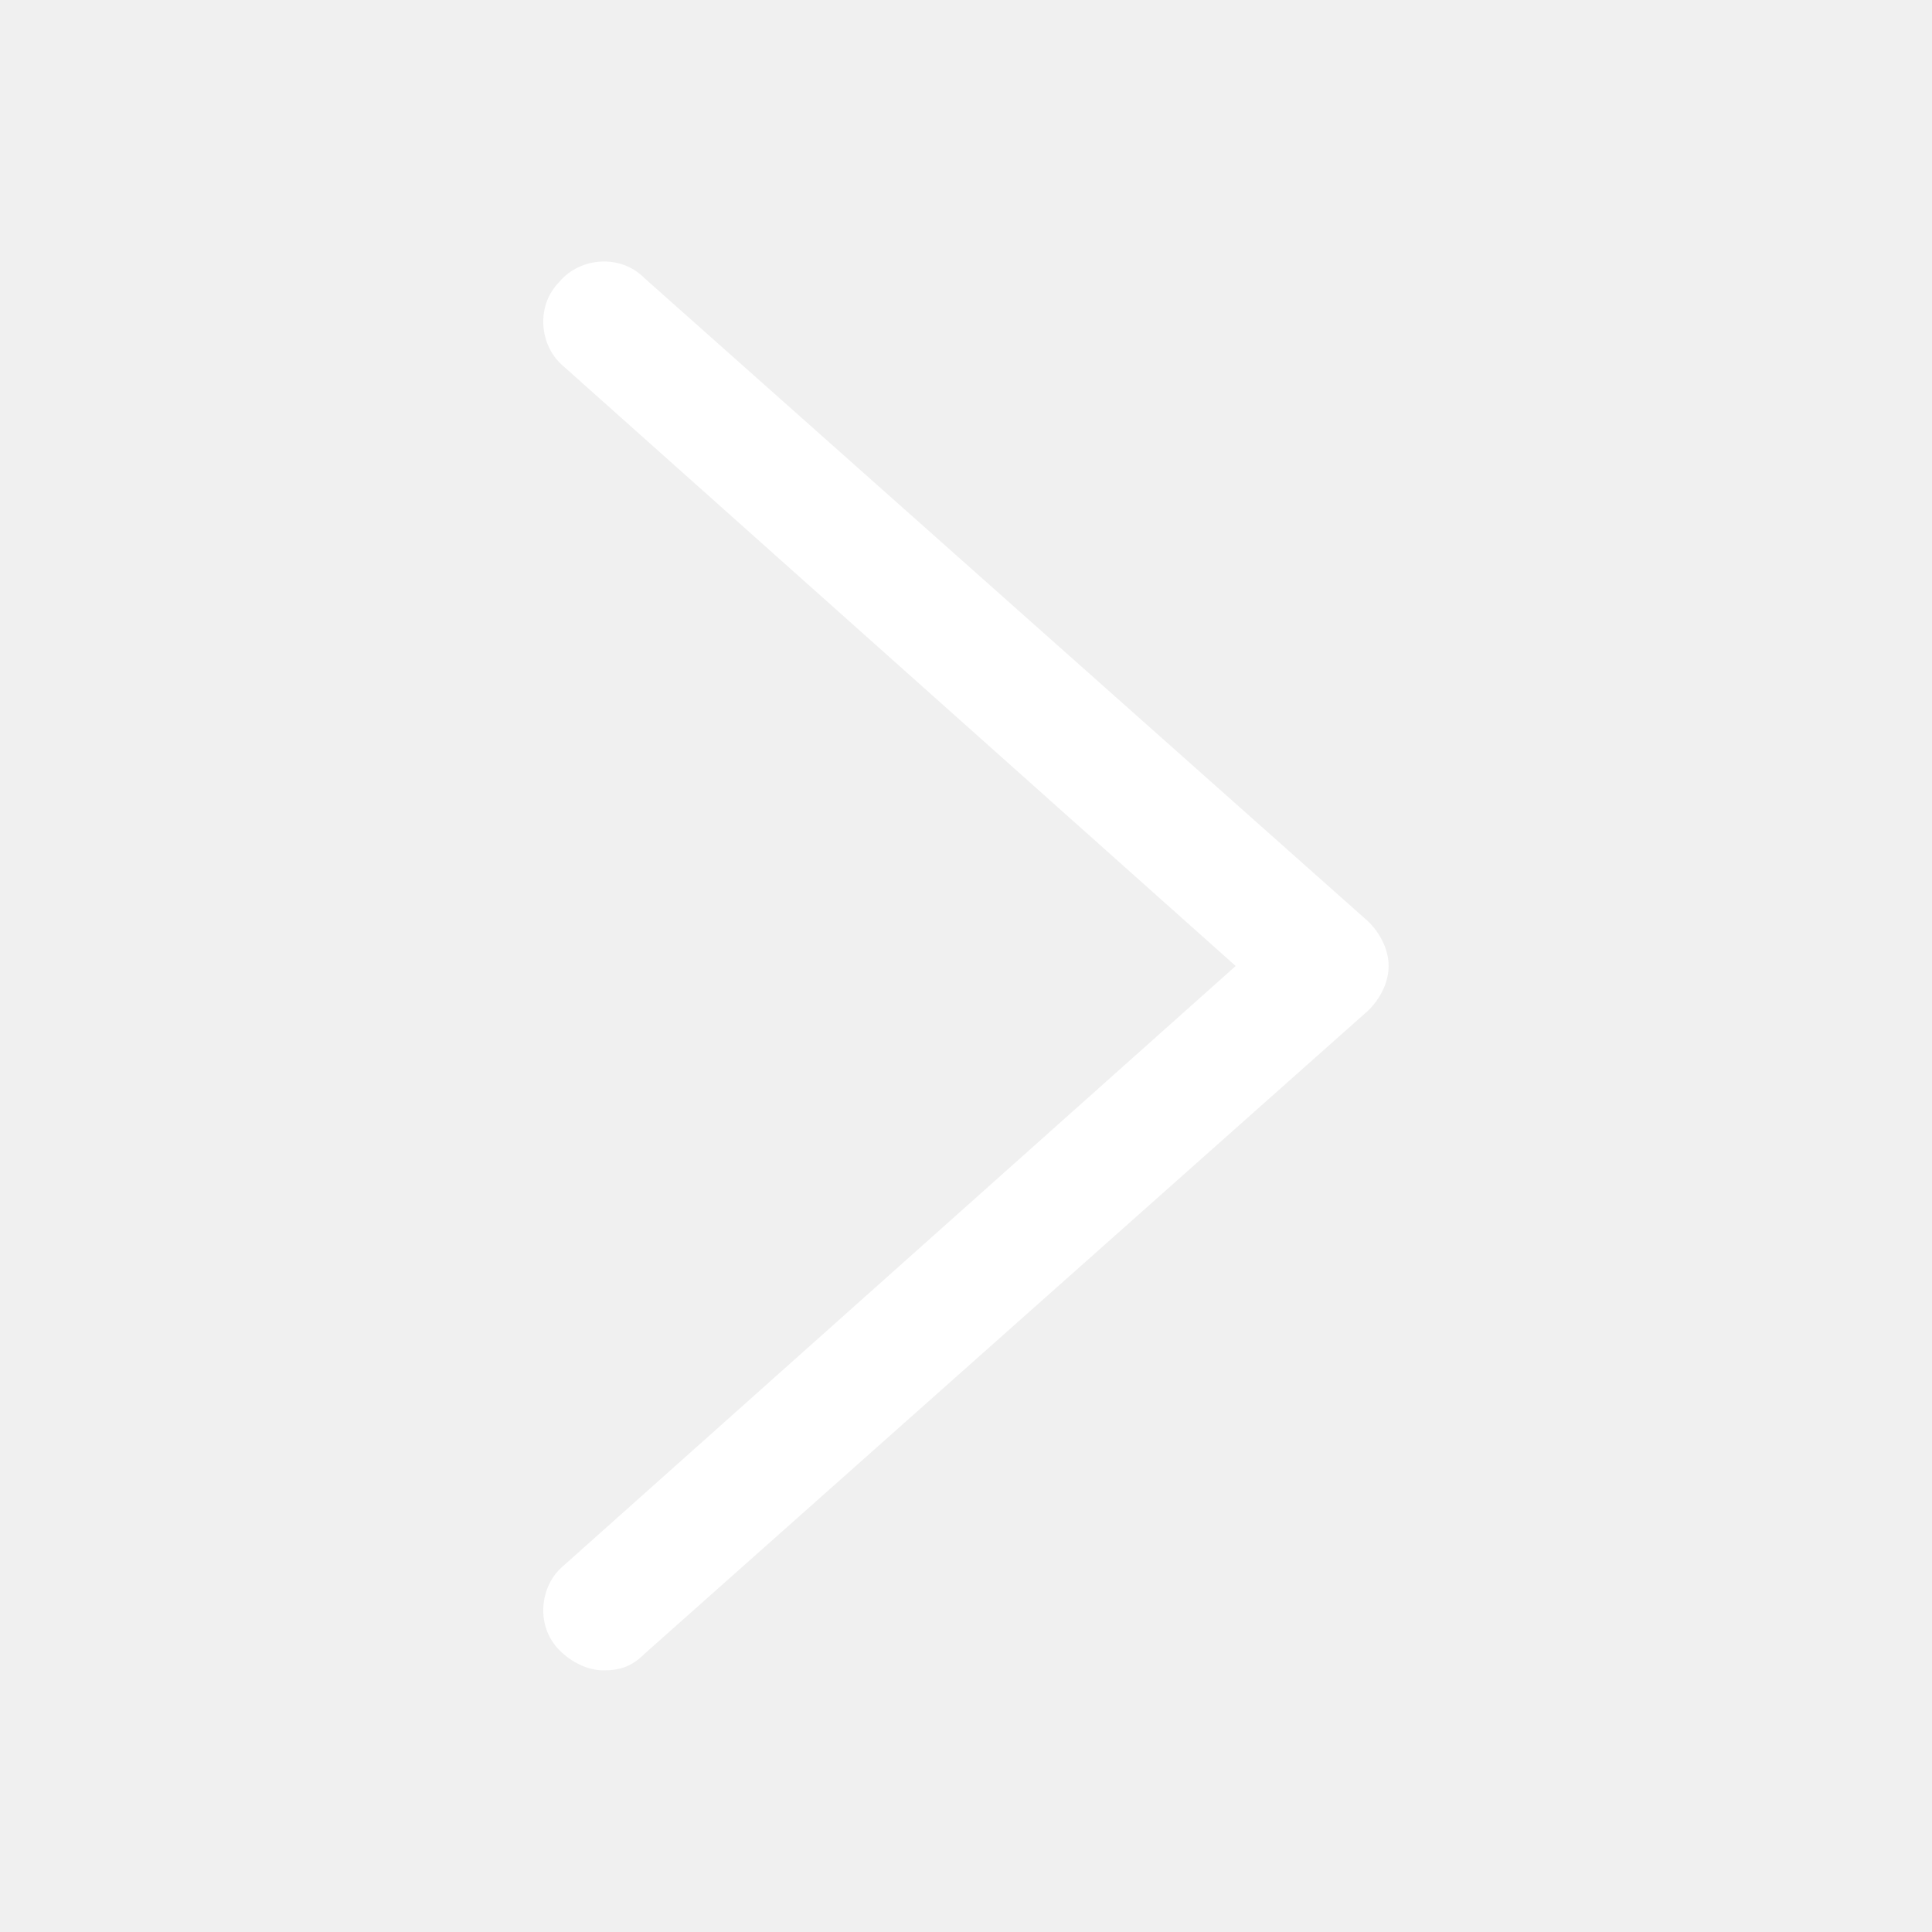
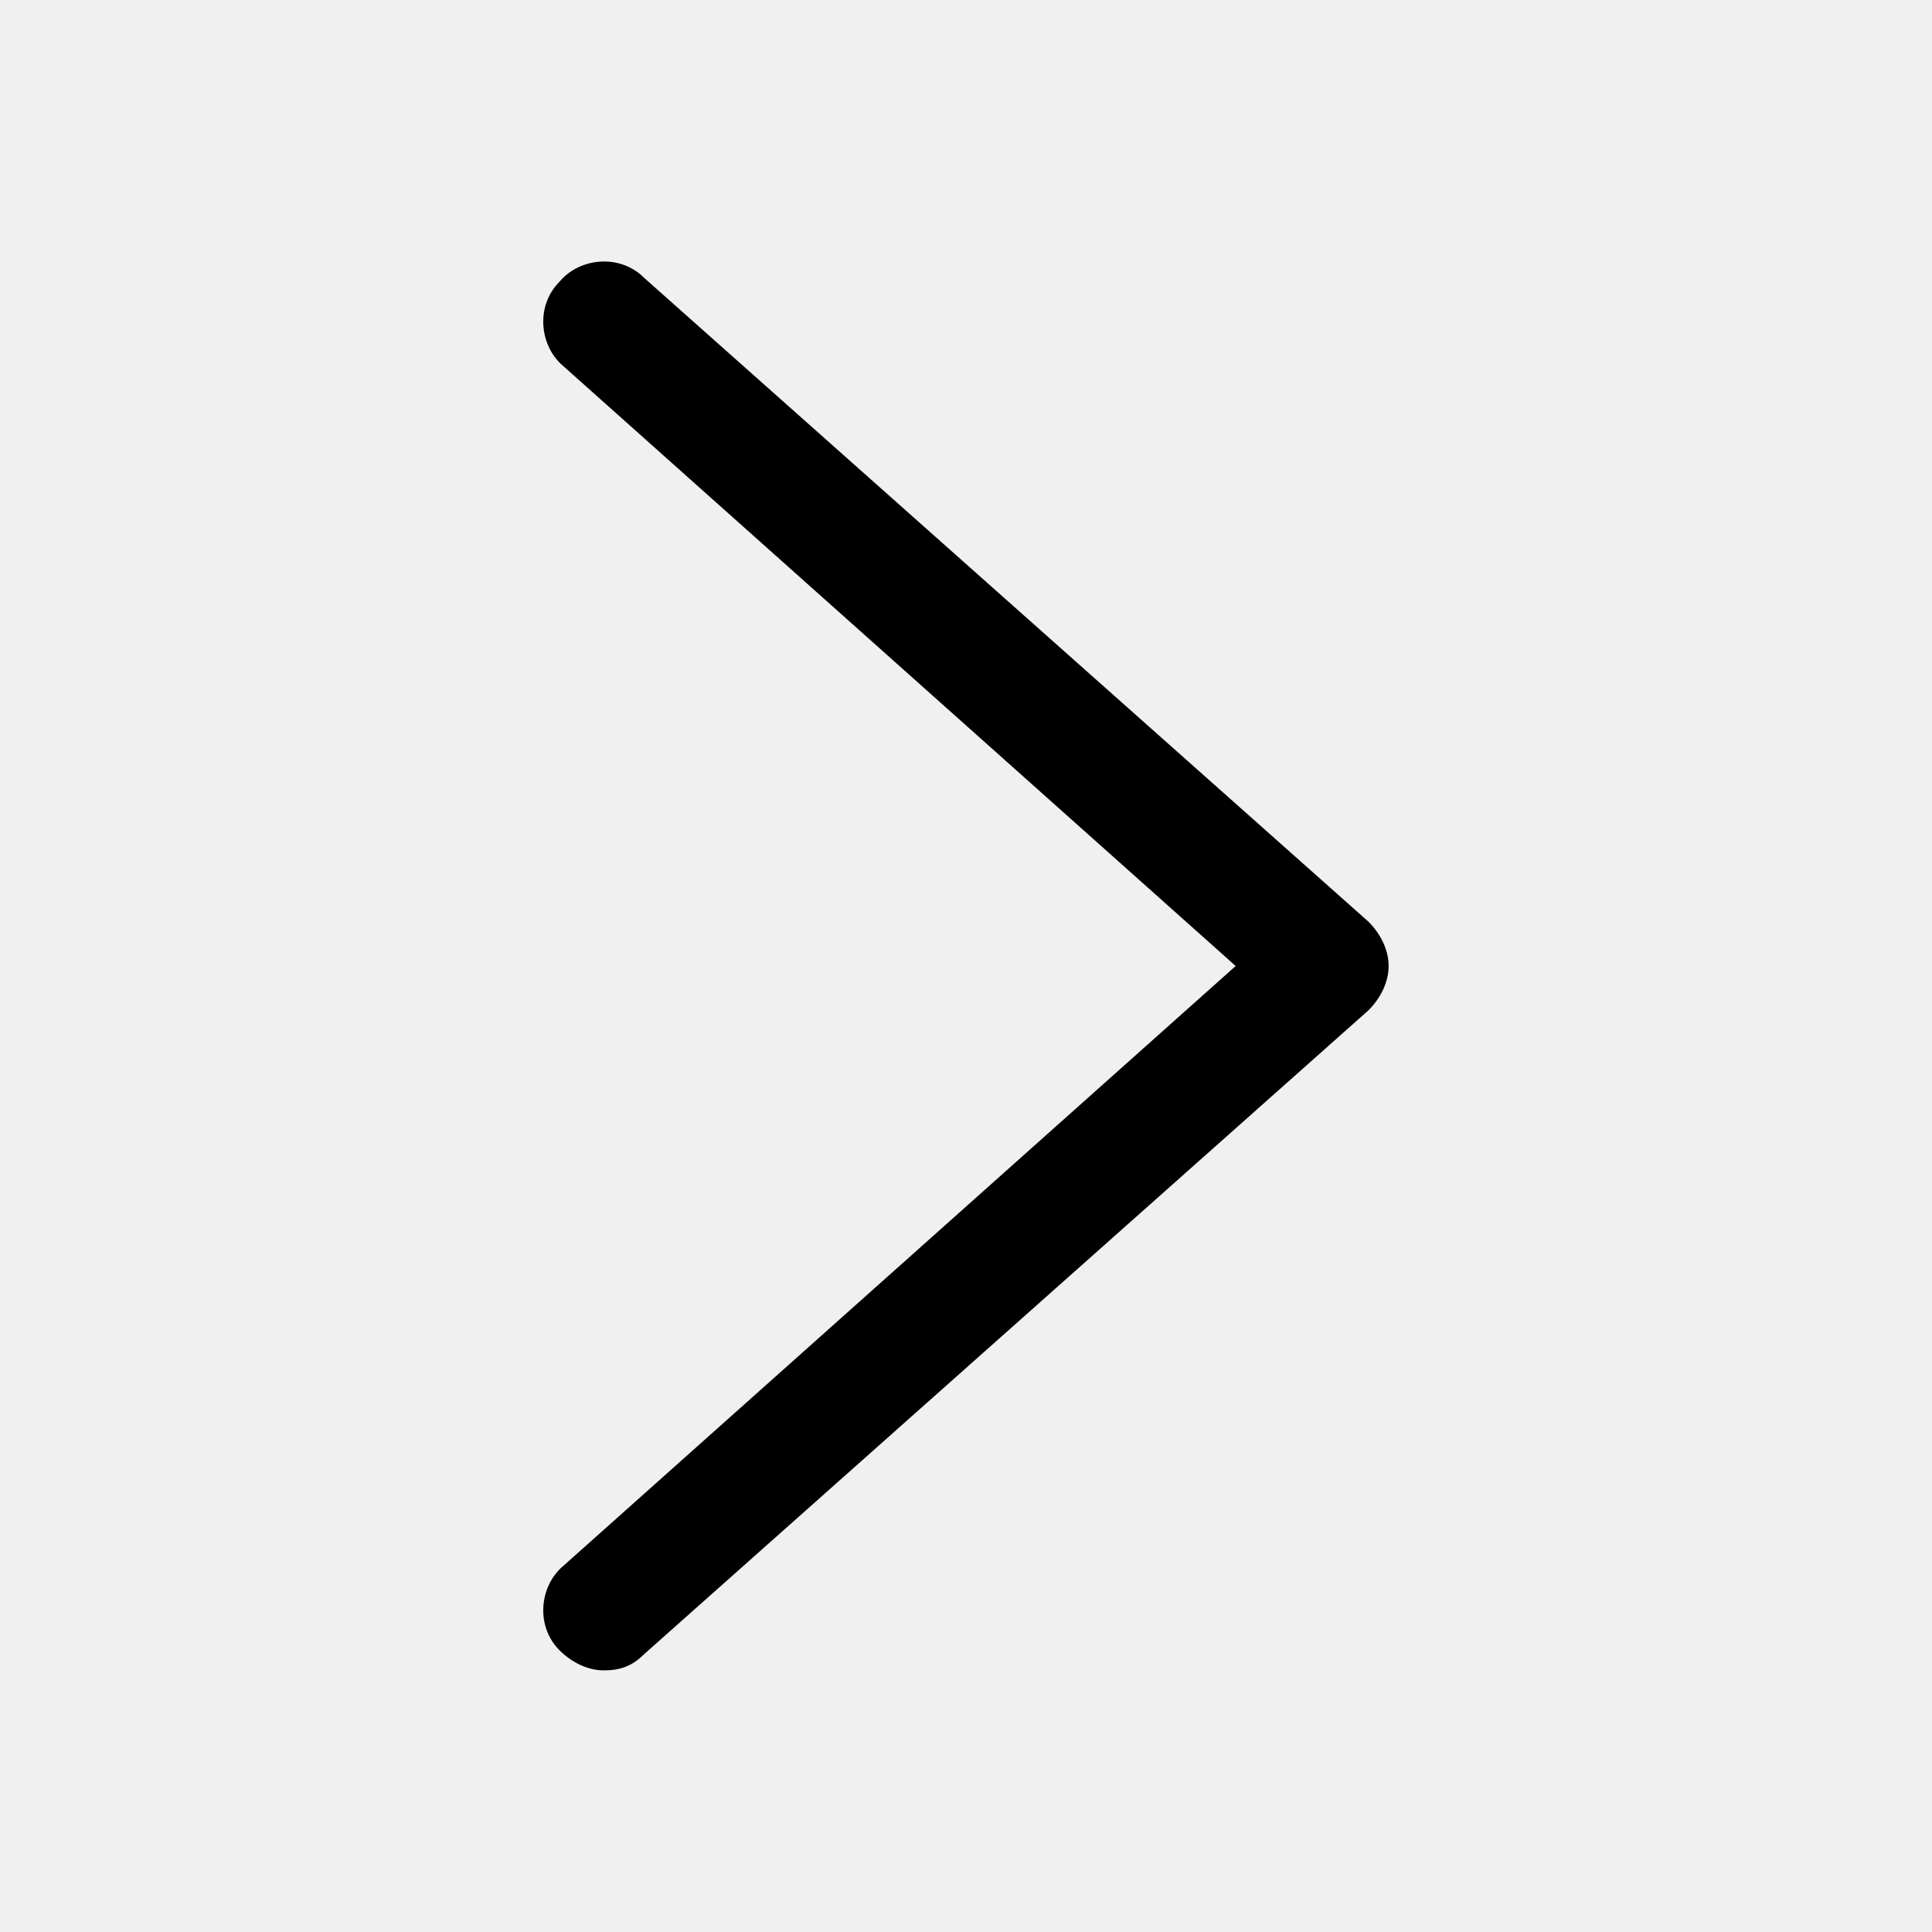
<svg xmlns="http://www.w3.org/2000/svg" t="1609060093585" class="icon" viewBox="0 0 1024 1024" version="1.1" p-id="1309" width="200" height="200">
  <defs>
    <style type="text/css" />
  </defs>
-   <path d="M320 885.333c-8.533 0-17.067-4.267-23.467-10.667-12.8-12.8-10.667-34.133 2.133-44.8L654.933 512 298.667 194.133c-12.8-10.667-14.933-32-2.133-44.8 10.667-12.8 32-14.933 44.8-2.133l384 341.333c6.4 6.4 10.667 14.933 10.667 23.467 0 8.533-4.267 17.067-10.667 23.467l-384 341.333c-6.4 6.4-12.8 8.533-21.333 8.533z" fill="#ffffff" p-id="1310" />
+   <path d="M320 885.333c-8.533 0-17.067-4.267-23.467-10.667-12.8-12.8-10.667-34.133 2.133-44.8L654.933 512 298.667 194.133c-12.8-10.667-14.933-32-2.133-44.8 10.667-12.8 32-14.933 44.8-2.133l384 341.333c6.4 6.4 10.667 14.933 10.667 23.467 0 8.533-4.267 17.067-10.667 23.467l-384 341.333c-6.4 6.4-12.8 8.533-21.333 8.533z" p-id="1310" />
</svg>
